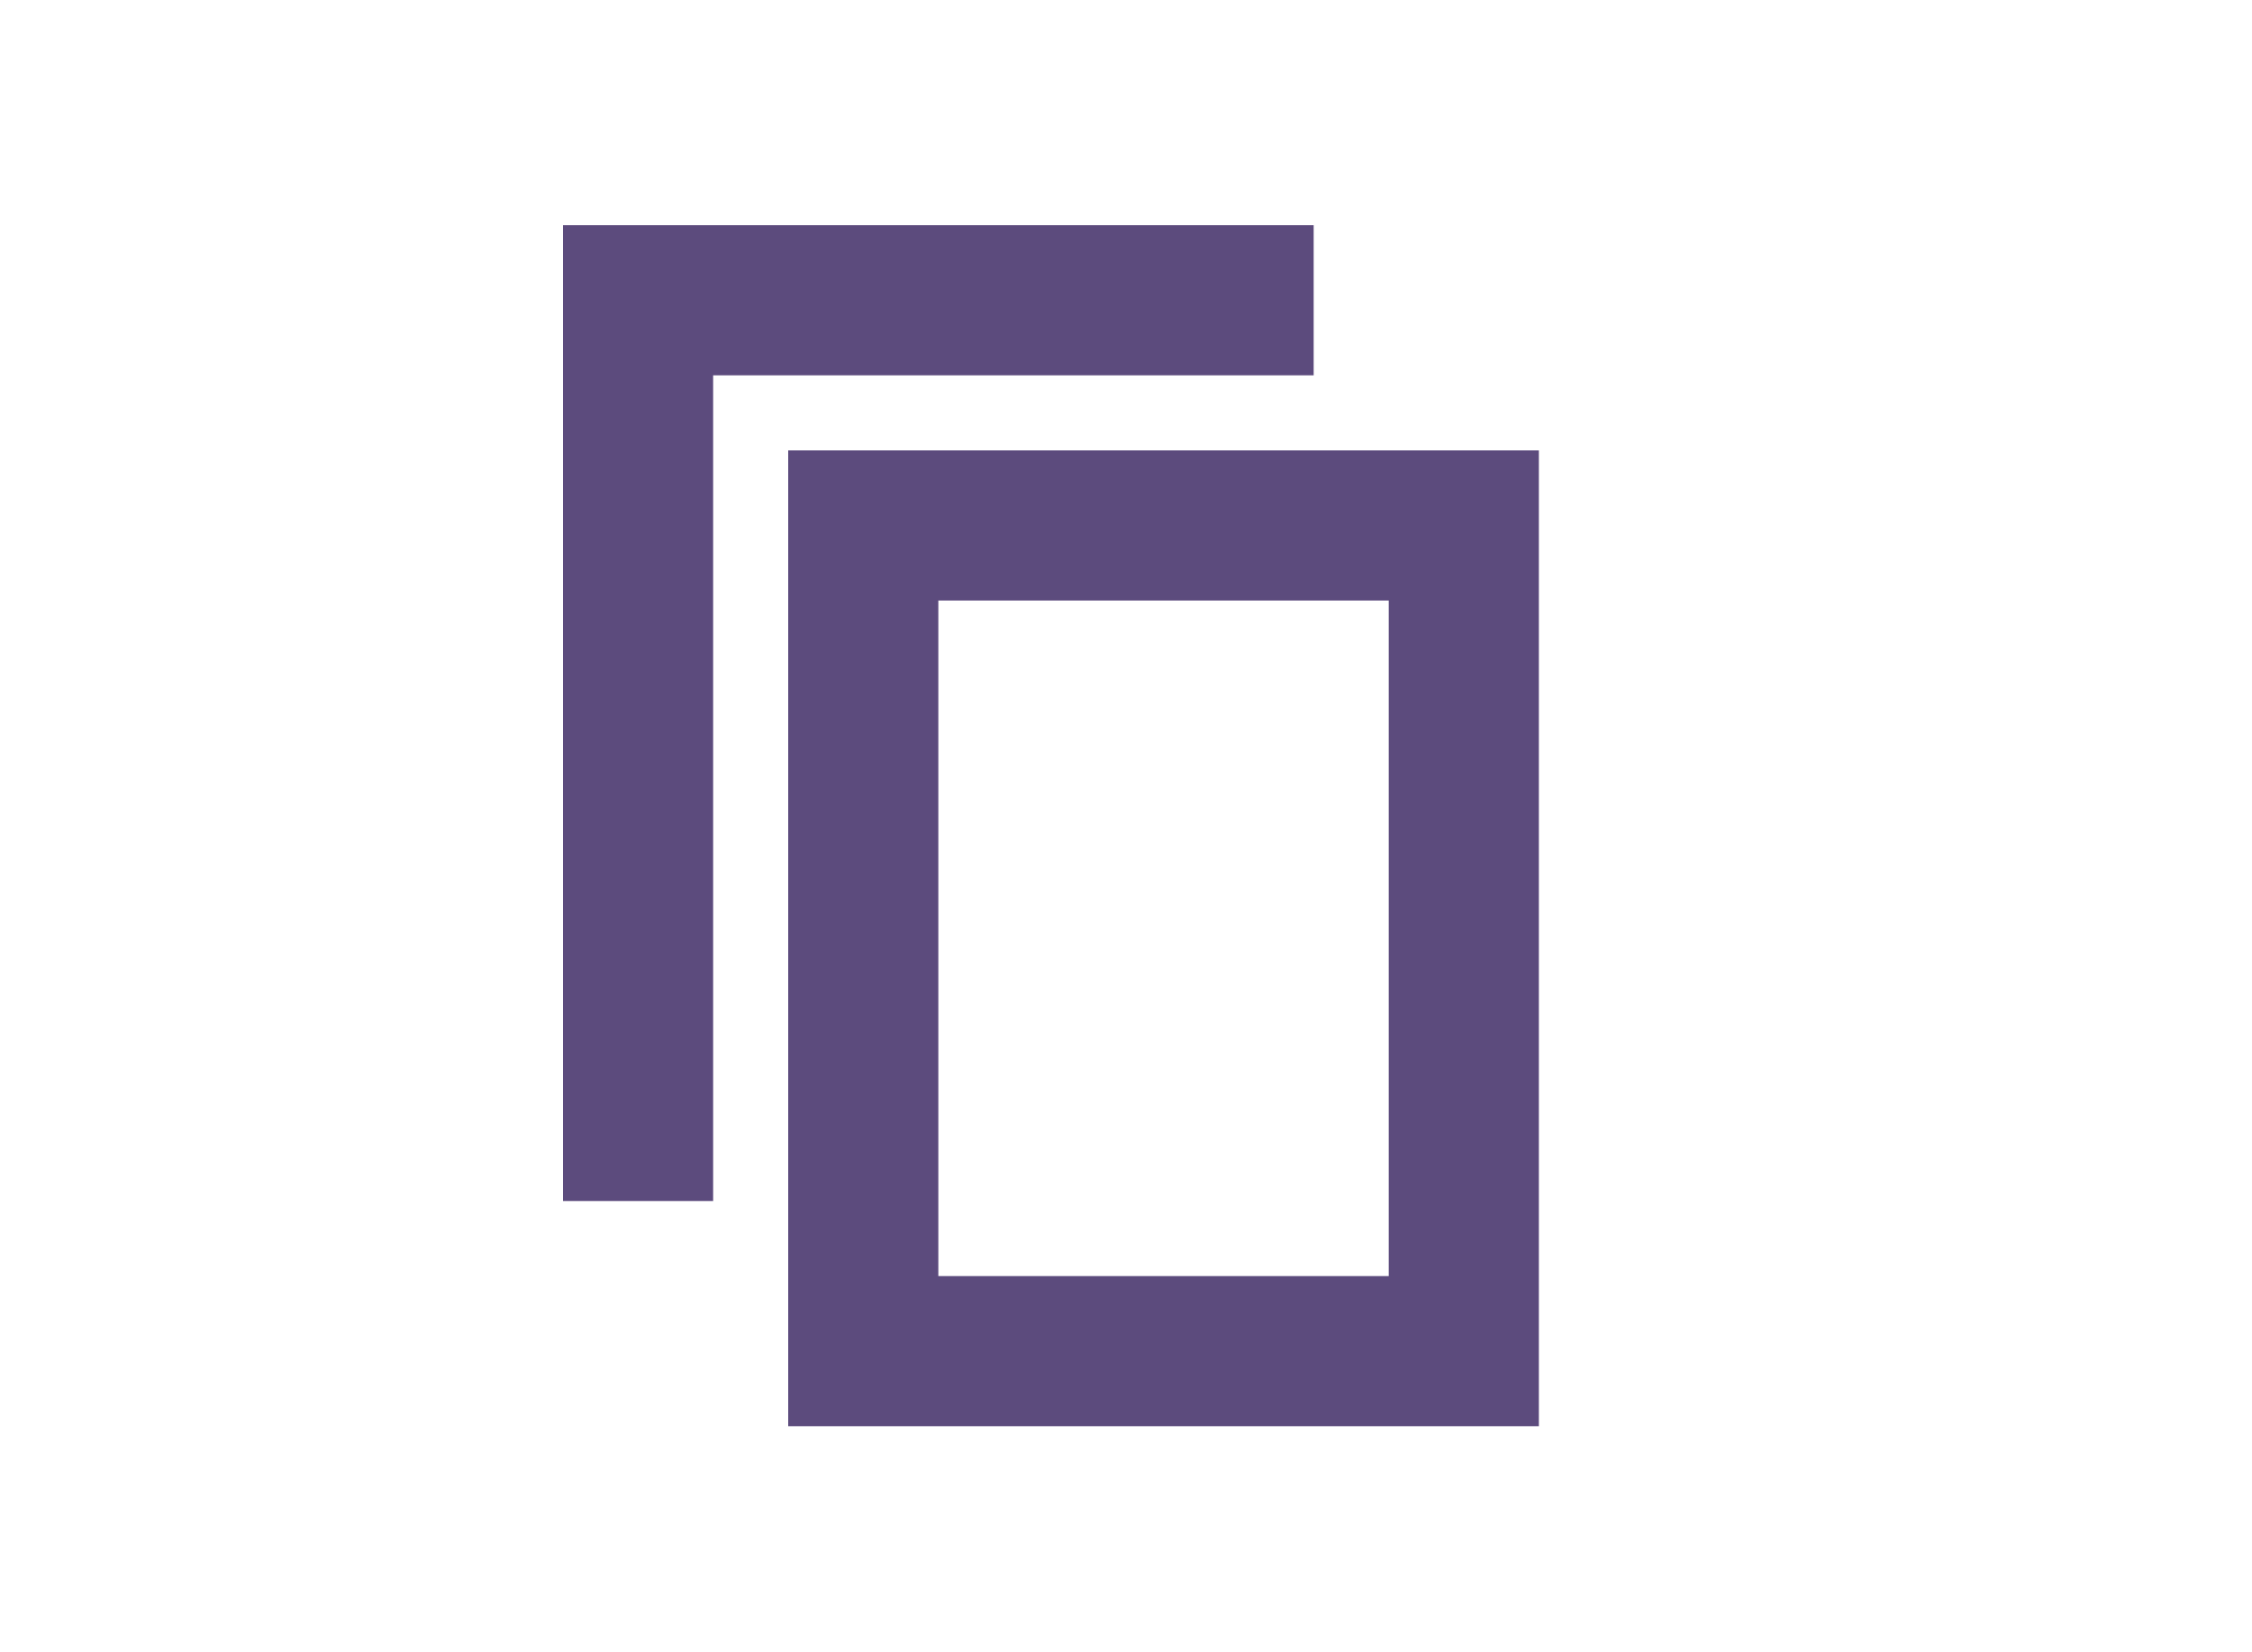
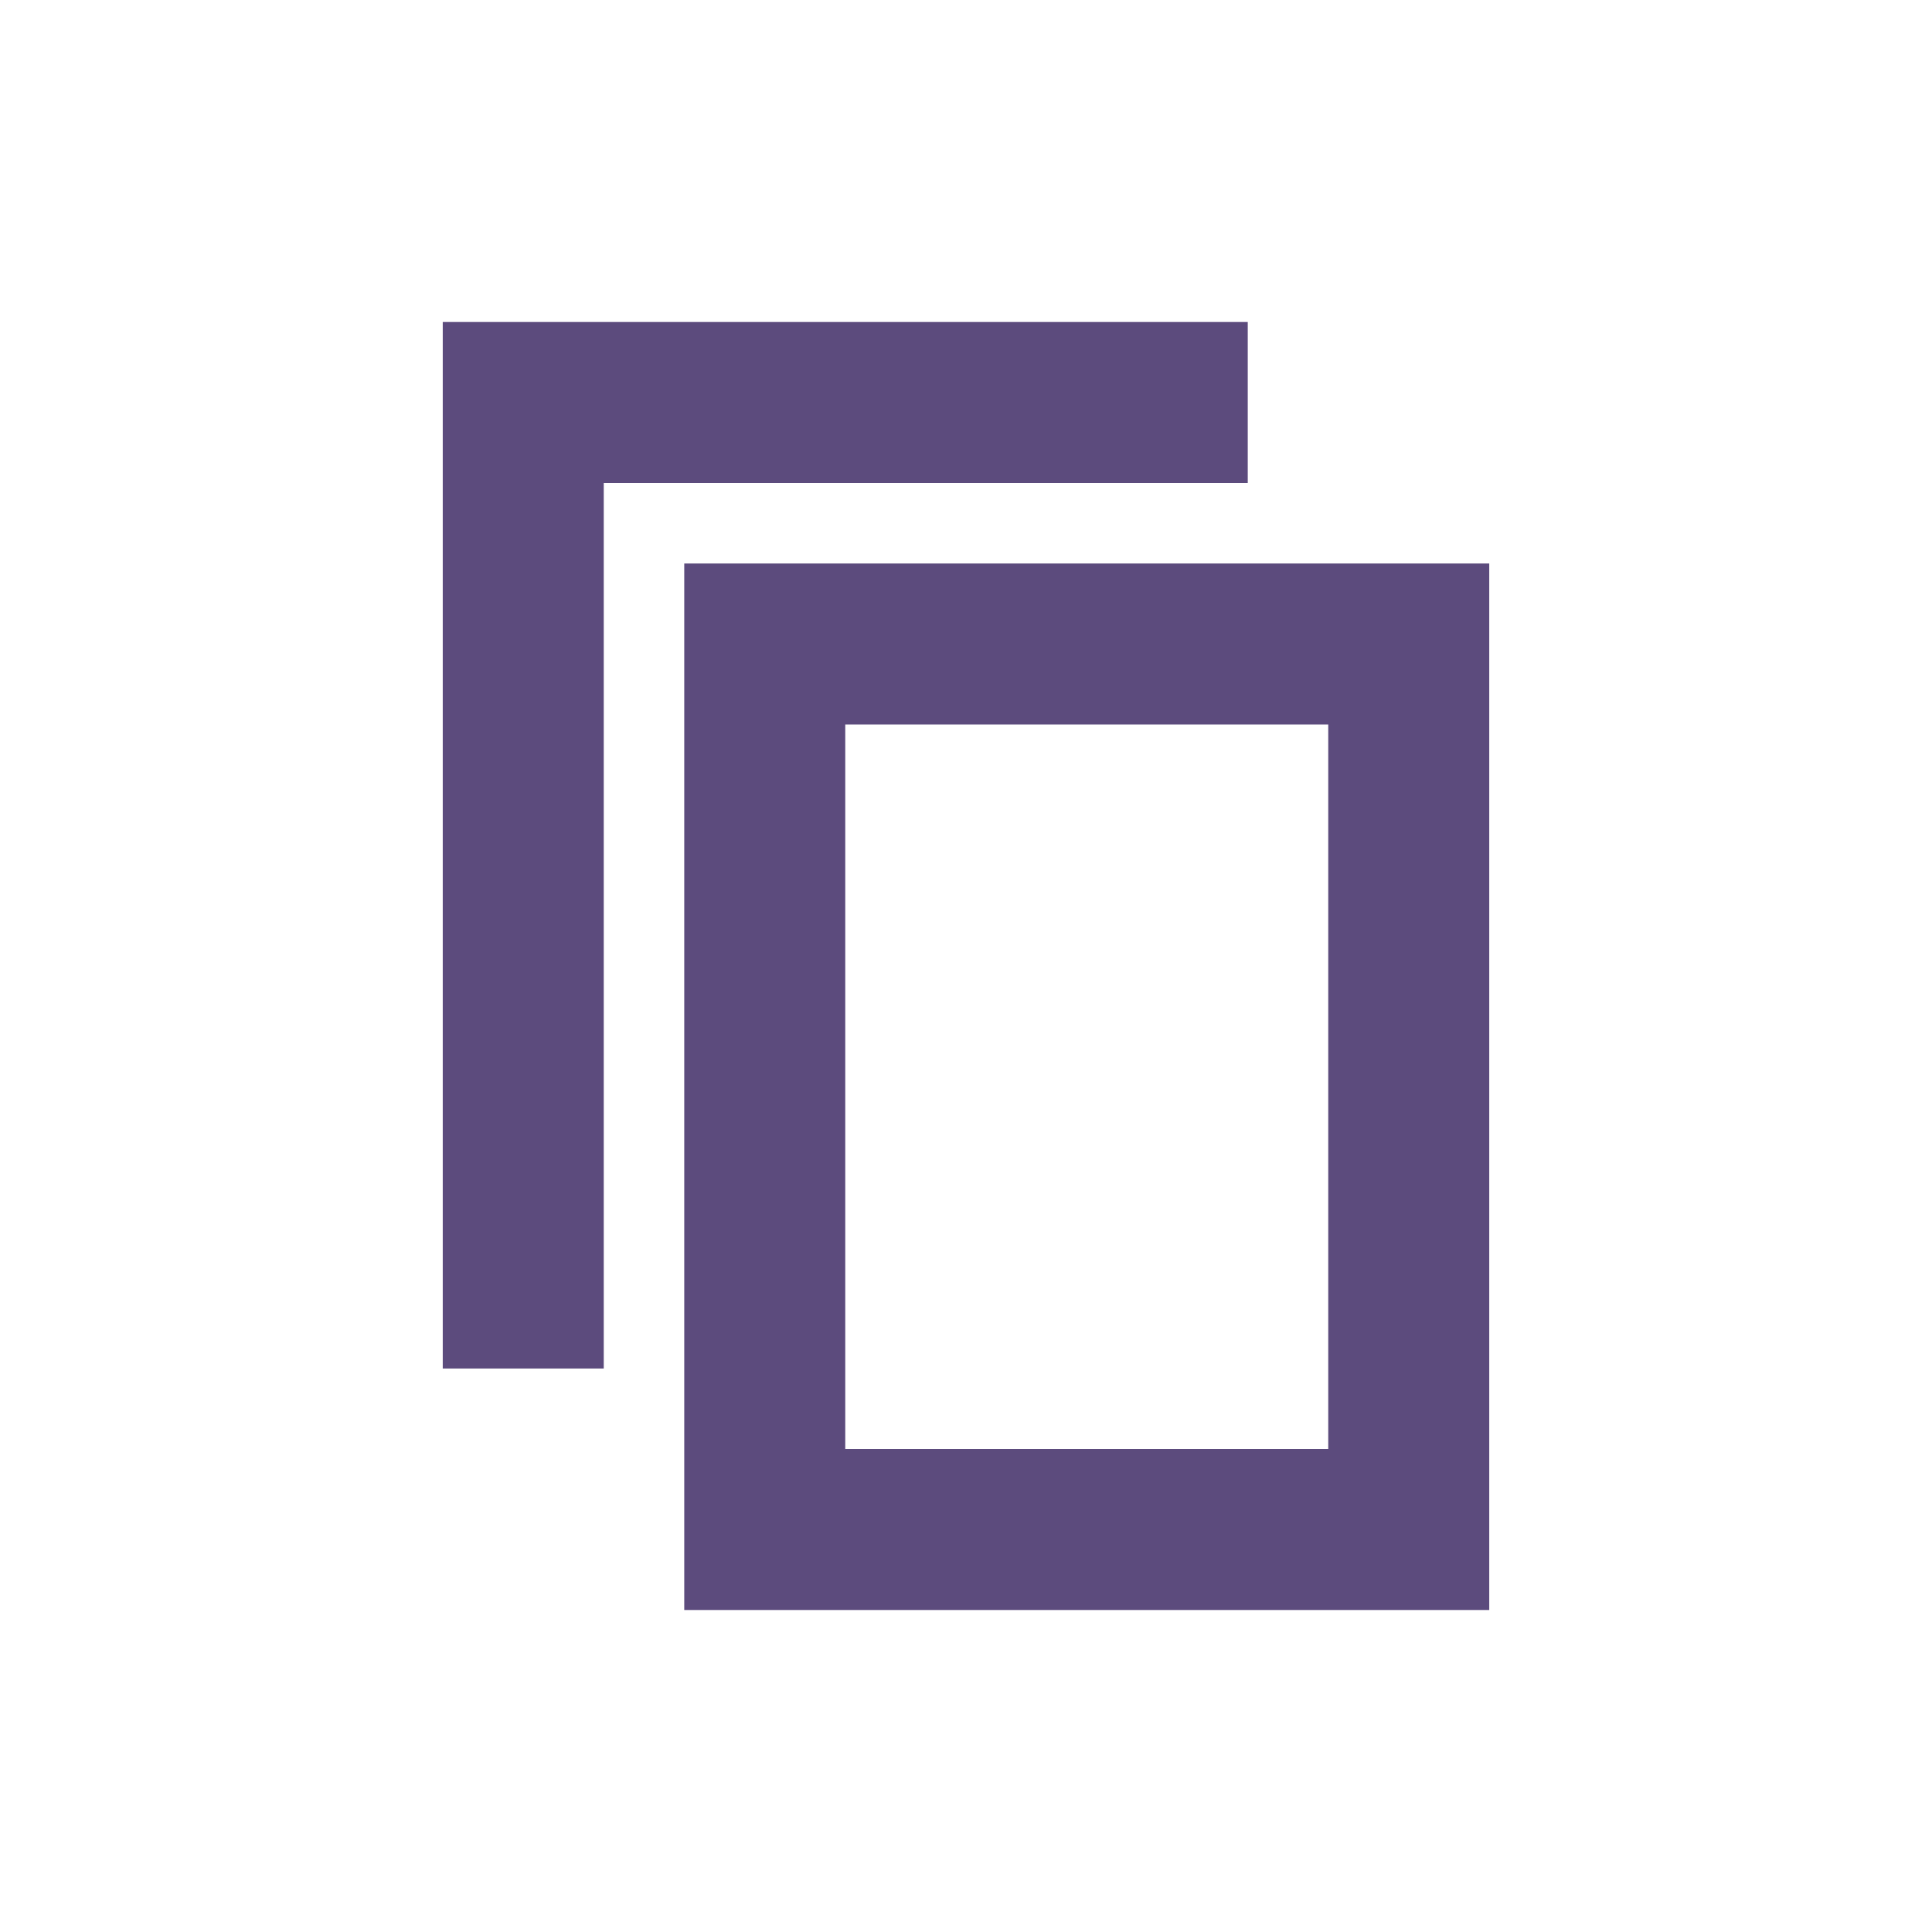
- <svg xmlns="http://www.w3.org/2000/svg" width="30px" height="22px" viewBox="0 0 30 22" version="1.1">
-   <g id="Copy" stroke="none" stroke-width="1" fill="none" fill-rule="evenodd">
-     <g id="ic-copy-20-x-20" transform="translate(4, 1)">
-       <g id="Group_8993" transform="translate(3, 2)" fill="#5C4B7D">
+ <svg xmlns="http://www.w3.org/2000/svg" width="24px" height="24px" viewBox="0 0 24 24" version="1.1">
+   <g id="Artboard" stroke="none" stroke-width="1" fill="none" fill-rule="evenodd">
+     <g id="ic-copy" transform="translate(2, 2)">
+       <g id="Group_8993" transform="translate(3, 2)" fill="#5C4B7D" fill-rule="nonzero">
        <polygon id="Path_18959" points="2.5 13 0.5 13 0.5 0 10.5 0 10.5 2 2.5 2" />
      </g>
      <polygon id="Rectangle_4640" points="0 0 20 0 20 20 0 20" />
      <g id="Group_8994" transform="translate(6, 5)" fill="#5C4B7D" fill-rule="nonzero">
        <path d="M10.5,13 L0.5,13 L0.5,0 L10.5,0 L10.5,13 Z M2.5,11 L8.5,11 L8.5,2 L2.5,2 L2.5,11 Z" id="Path_18960" />
      </g>
    </g>
  </g>
</svg>
